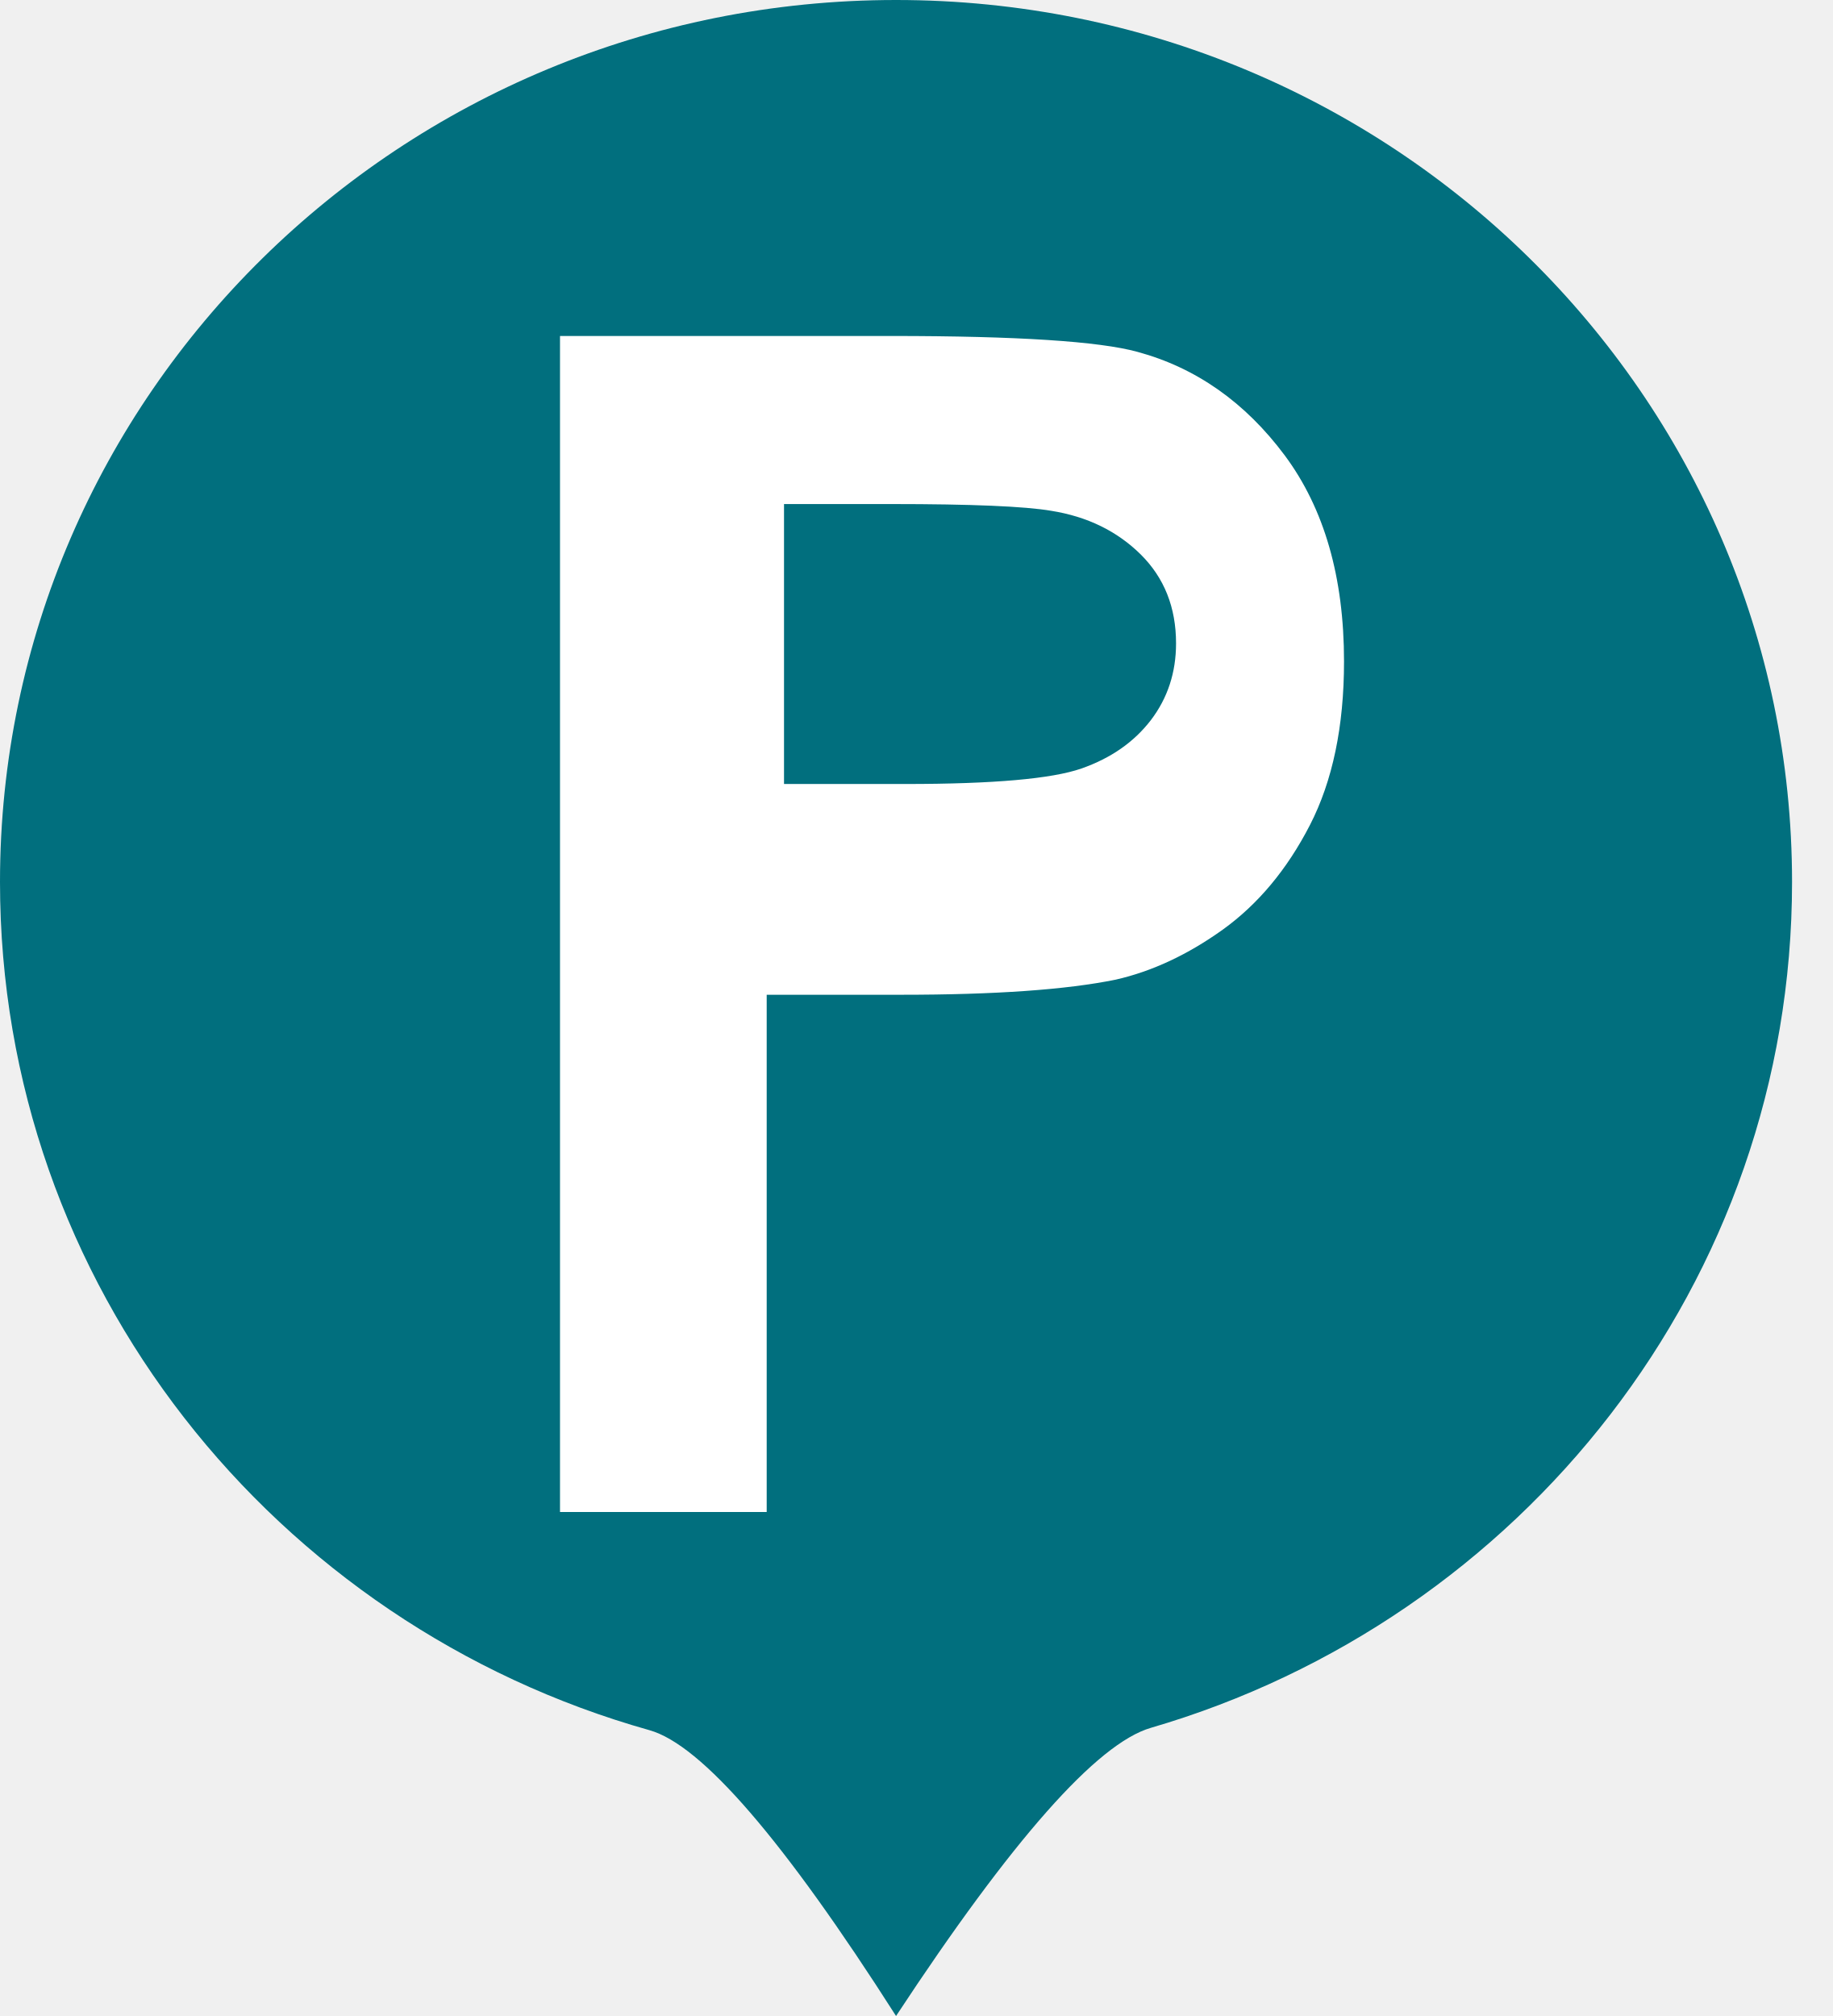
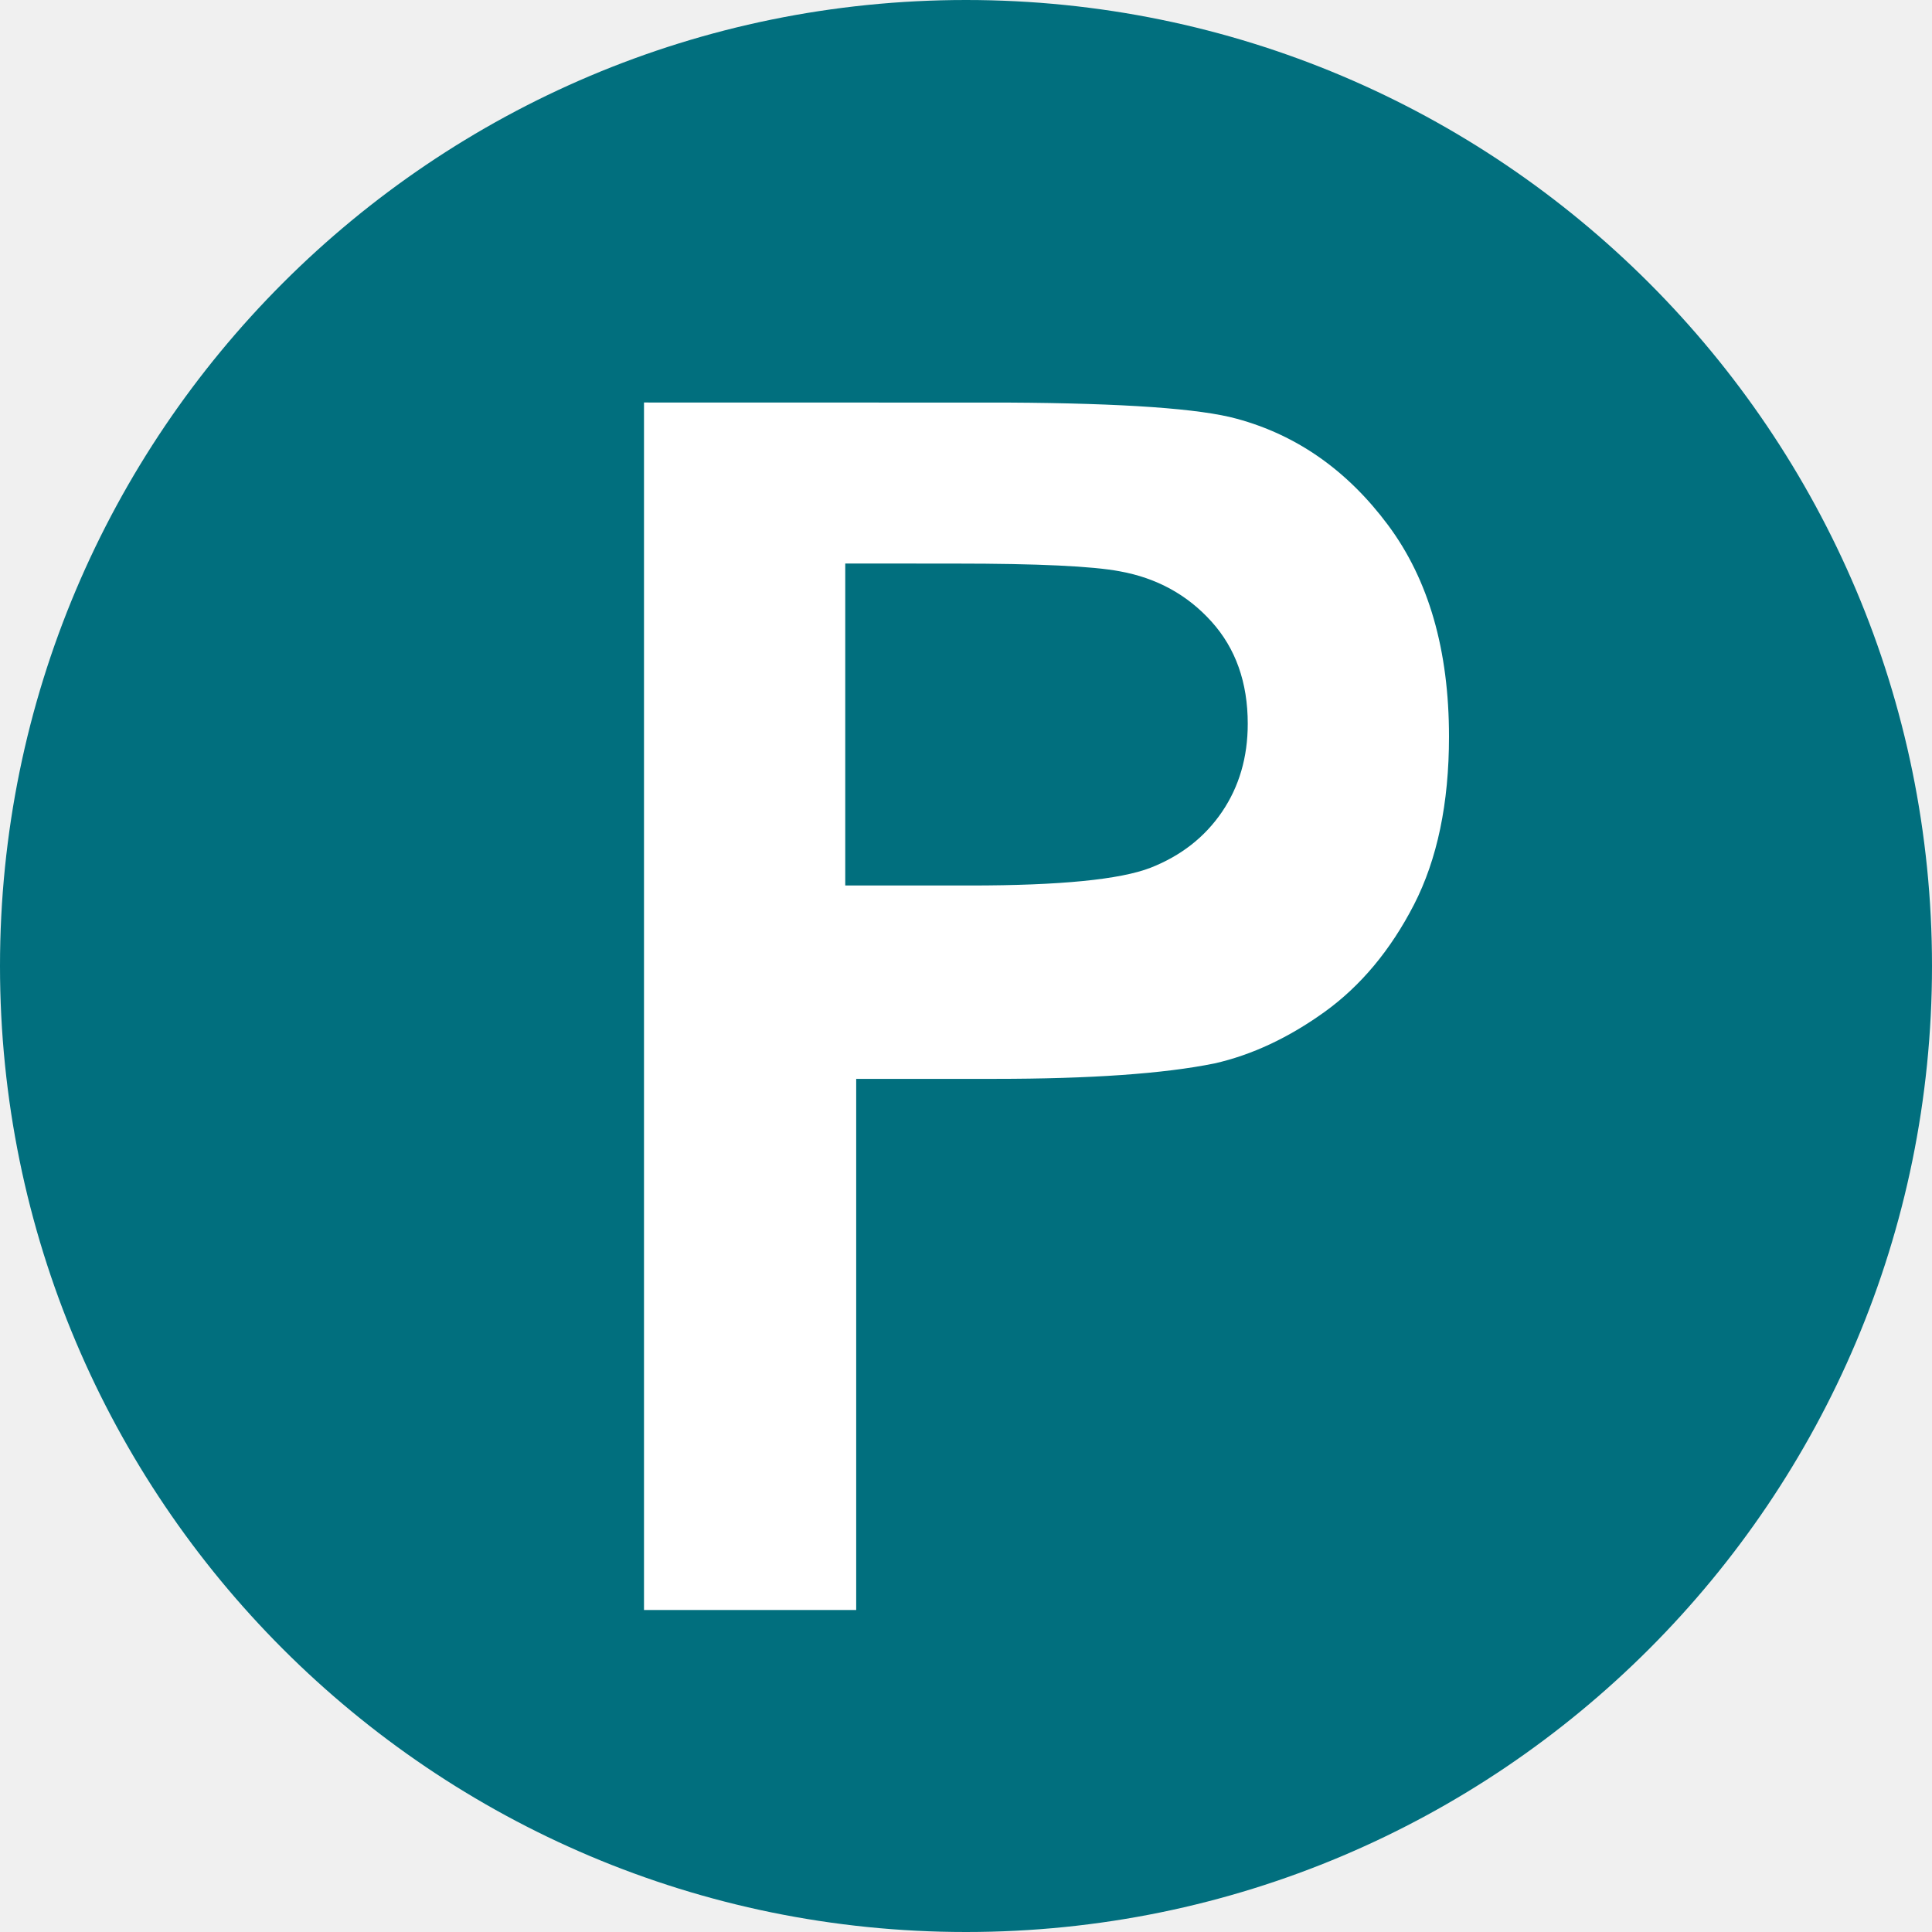
- <svg xmlns="http://www.w3.org/2000/svg" width="40px" height="44px" viewBox="0 0 40 44" version="1.1">
+ <svg xmlns="http://www.w3.org/2000/svg" width="24px" height="24px" viewBox="0 0 24 24" version="1.1">
  <g id="首页-和-目的地" stroke="none" stroke-width="1" fill="none" fill-rule="evenodd">
-     <g id="目的地景点-详情" transform="translate(-172, -246)" fill-rule="nonzero">
-       <g id="icon_parking" transform="translate(172, 246)">
-         <circle id="椭圆形备份" fill="#FFFFFF" cx="19.5" cy="19.5" r="17.5" />
-         <path d="M19.556,44 C17.107,40.161 15.313,38.082 14.174,37.762 C5.99,35.46 0,28.044 0,19.25 C0,8.618 8.755,0 19.556,0 C30.356,0 39.111,8.618 39.111,19.25 C39.111,27.98 33.208,35.351 25.116,37.711 C23.943,38.053 22.088,40.15 19.556,44 Z M12.222,33 L16.733,33 L16.733,21.711 L19.673,21.711 C21.715,21.711 23.274,21.601 24.351,21.381 C25.142,21.201 25.923,20.837 26.69,20.287 C27.457,19.734 28.089,18.977 28.587,18.011 C29.084,17.045 29.333,15.853 29.333,14.436 C29.333,12.599 28.902,11.1 28.039,9.939 C27.175,8.78 26.103,8.026 24.823,7.679 C23.991,7.45 22.203,7.333 19.46,7.333 L12.222,7.333 L12.222,33 Z M17.113,11.001 L19.455,11.001 C21.204,11.001 22.367,11.05 22.946,11.149 C23.732,11.275 24.382,11.593 24.897,12.102 C25.41,12.612 25.667,13.257 25.667,14.042 C25.667,14.677 25.484,15.235 25.119,15.715 C24.751,16.195 24.247,16.547 23.602,16.773 C22.957,16.998 21.679,17.111 19.768,17.111 L17.111,17.111 L17.111,11 L17.113,11.001 Z" id="形状备份" fill="#016F7E" />
+     <g id="目的地景点-详情" transform="translate(-15, -927)" fill-rule="nonzero">
+       <g id="编组-31" transform="translate(15, 927)">
+         <path d="M12,0 C5.373,0 0,5.373 0,12 C0,18.627 5.373,24 12,24 C18.627,24 24,18.627 24,12 C24,5.373 18.627,0 12,0 Z" id="路径" fill="#016F7E" />
+         <path d="M12.524,5.001 C13.961,5.009 14.908,5.076 15.364,5.202 C16.112,5.405 16.739,5.846 17.243,6.523 C17.748,7.201 18,8.077 18,9.151 C18,9.979 17.854,10.676 17.564,11.24 C17.273,11.804 16.903,12.247 16.455,12.57 C16.007,12.892 15.551,13.105 15.088,13.21 C14.459,13.338 13.548,13.402 12.355,13.402 L12.355,13.402 L10.636,13.402 L10.636,20 L8,20 L8,5 Z M11.87,7.001 L10.5,7 L10.5,11 L12.053,11 C13.17,11 13.916,10.926 14.294,10.779 C14.67,10.631 14.965,10.401 15.18,10.086 C15.393,9.772 15.5,9.407 15.5,8.991 C15.5,8.478 15.35,8.055 15.05,7.722 C14.749,7.388 14.369,7.18 13.91,7.097 C13.572,7.033 12.892,7.001 11.87,7.001 L11.87,7.001 Z" id="形状结合" fill="#FFFFFF" />
      </g>
    </g>
  </g>
</svg>
